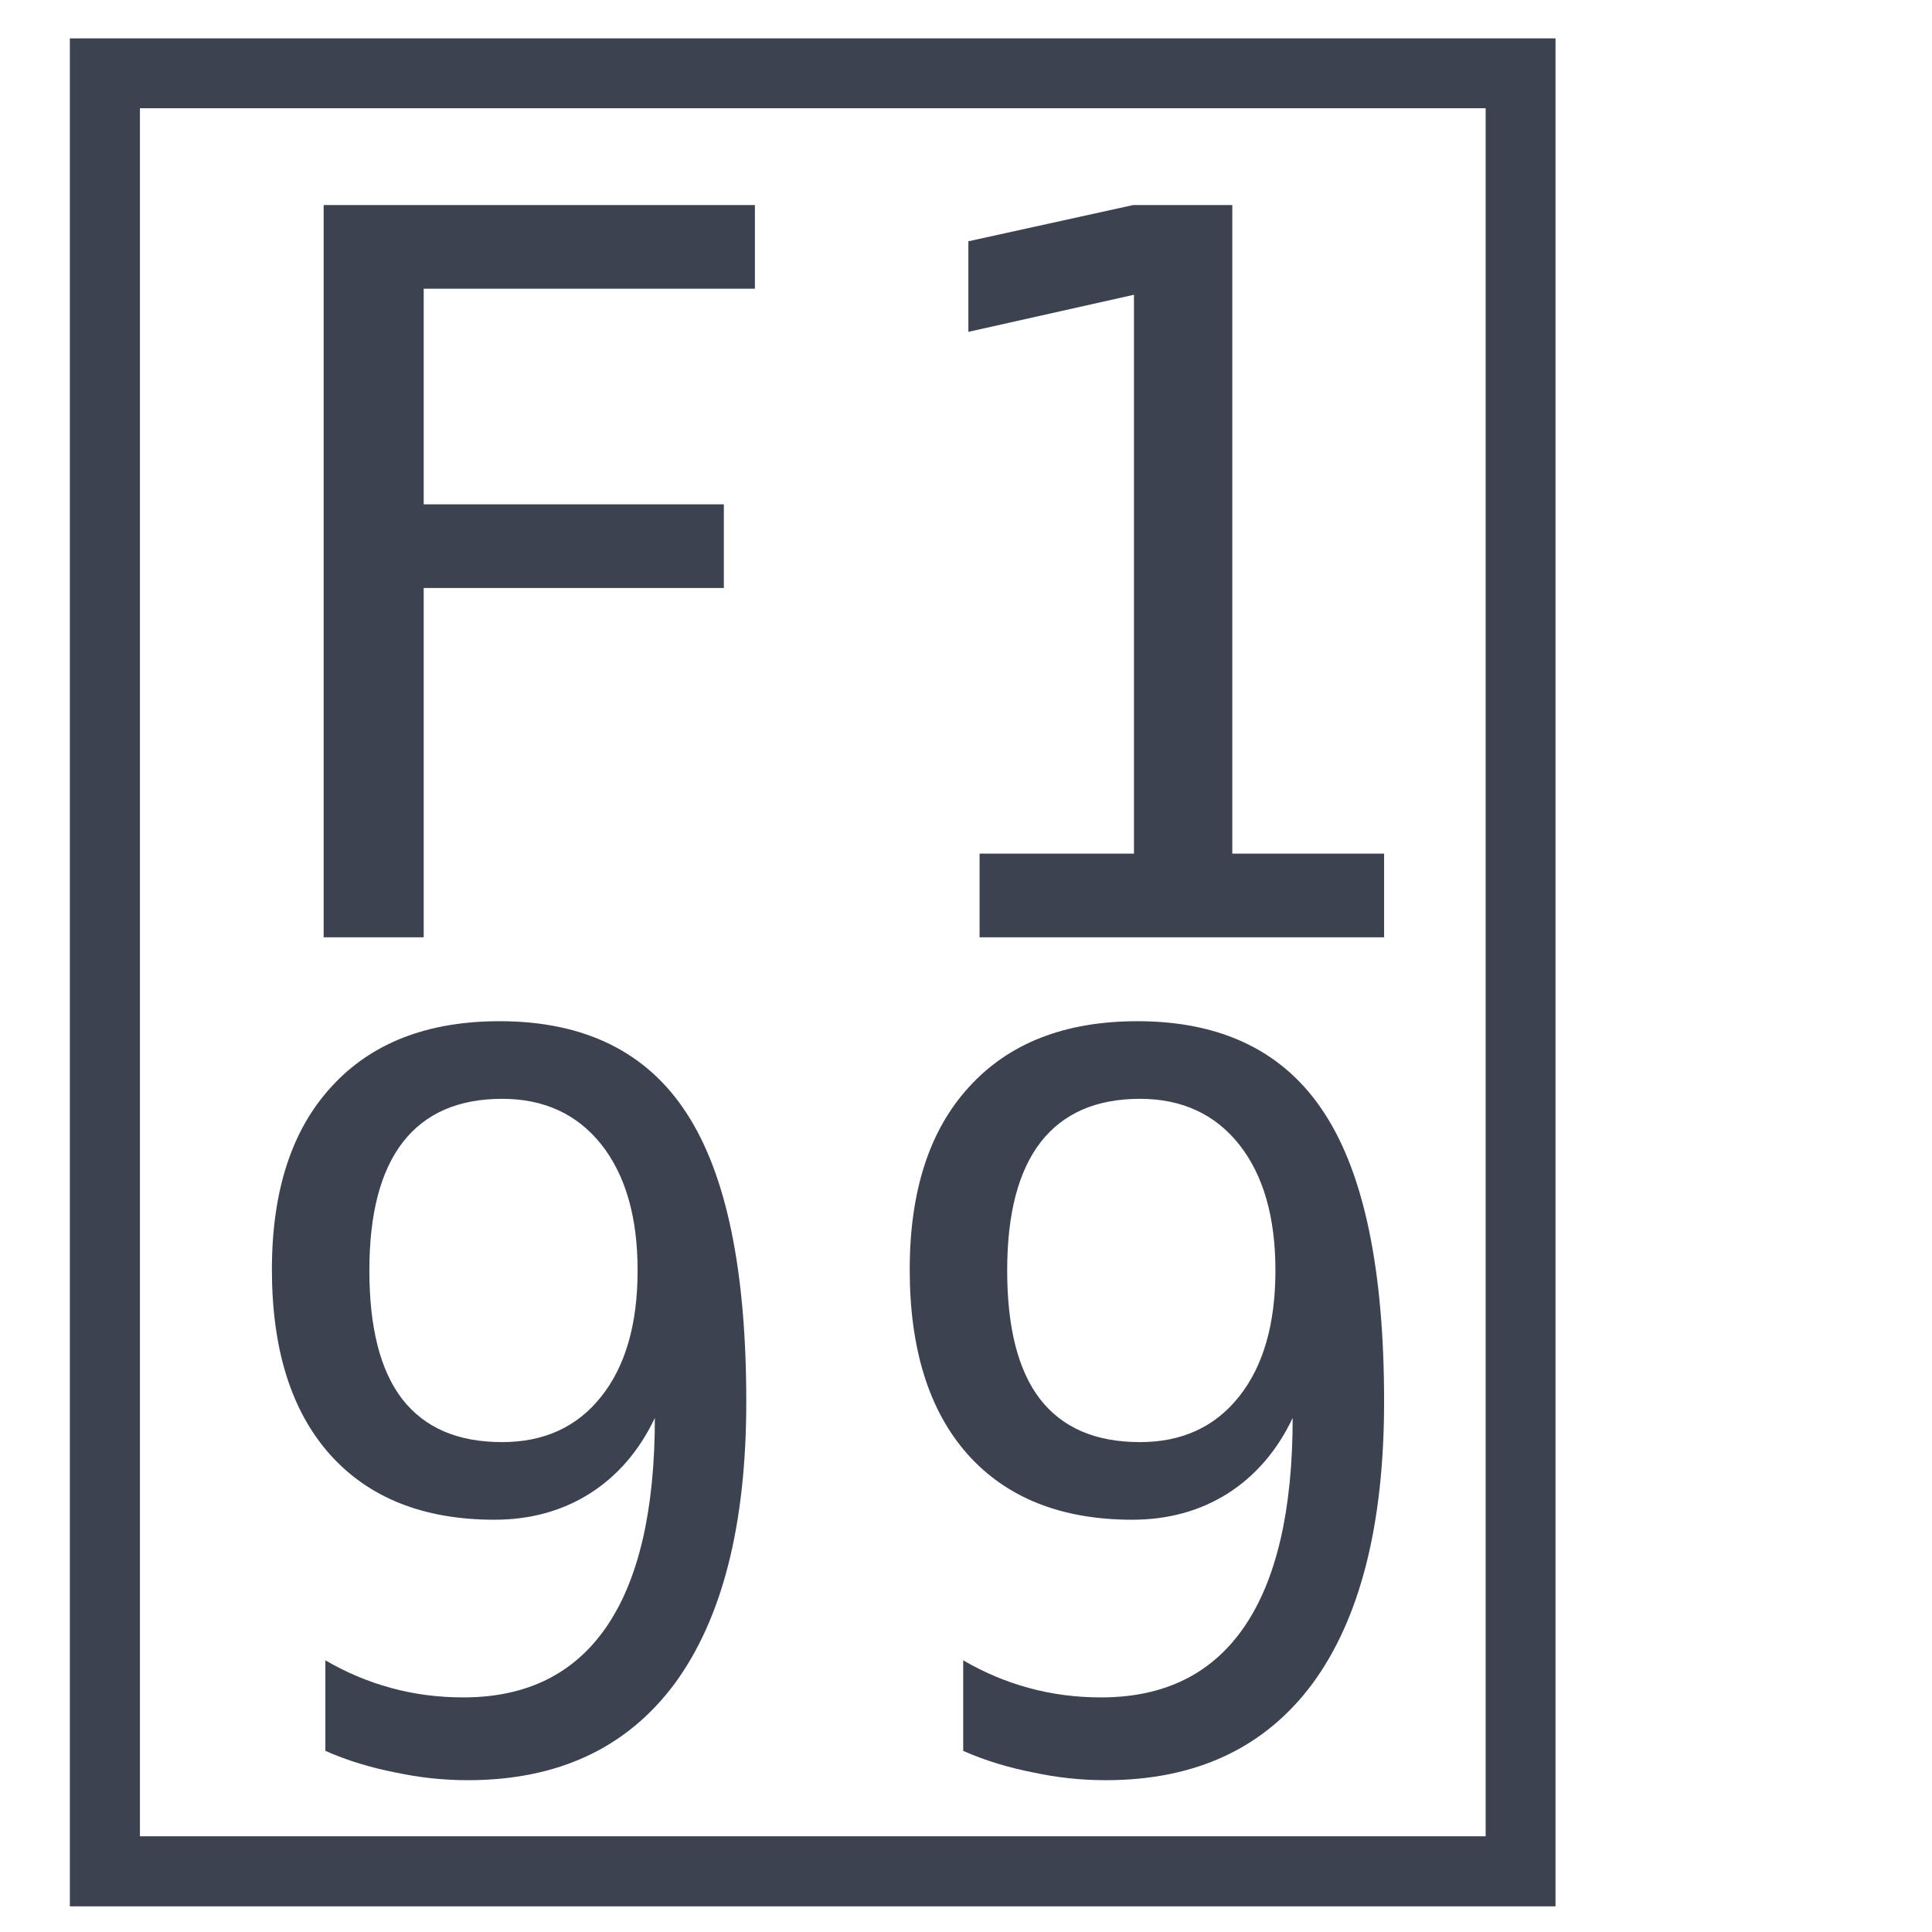
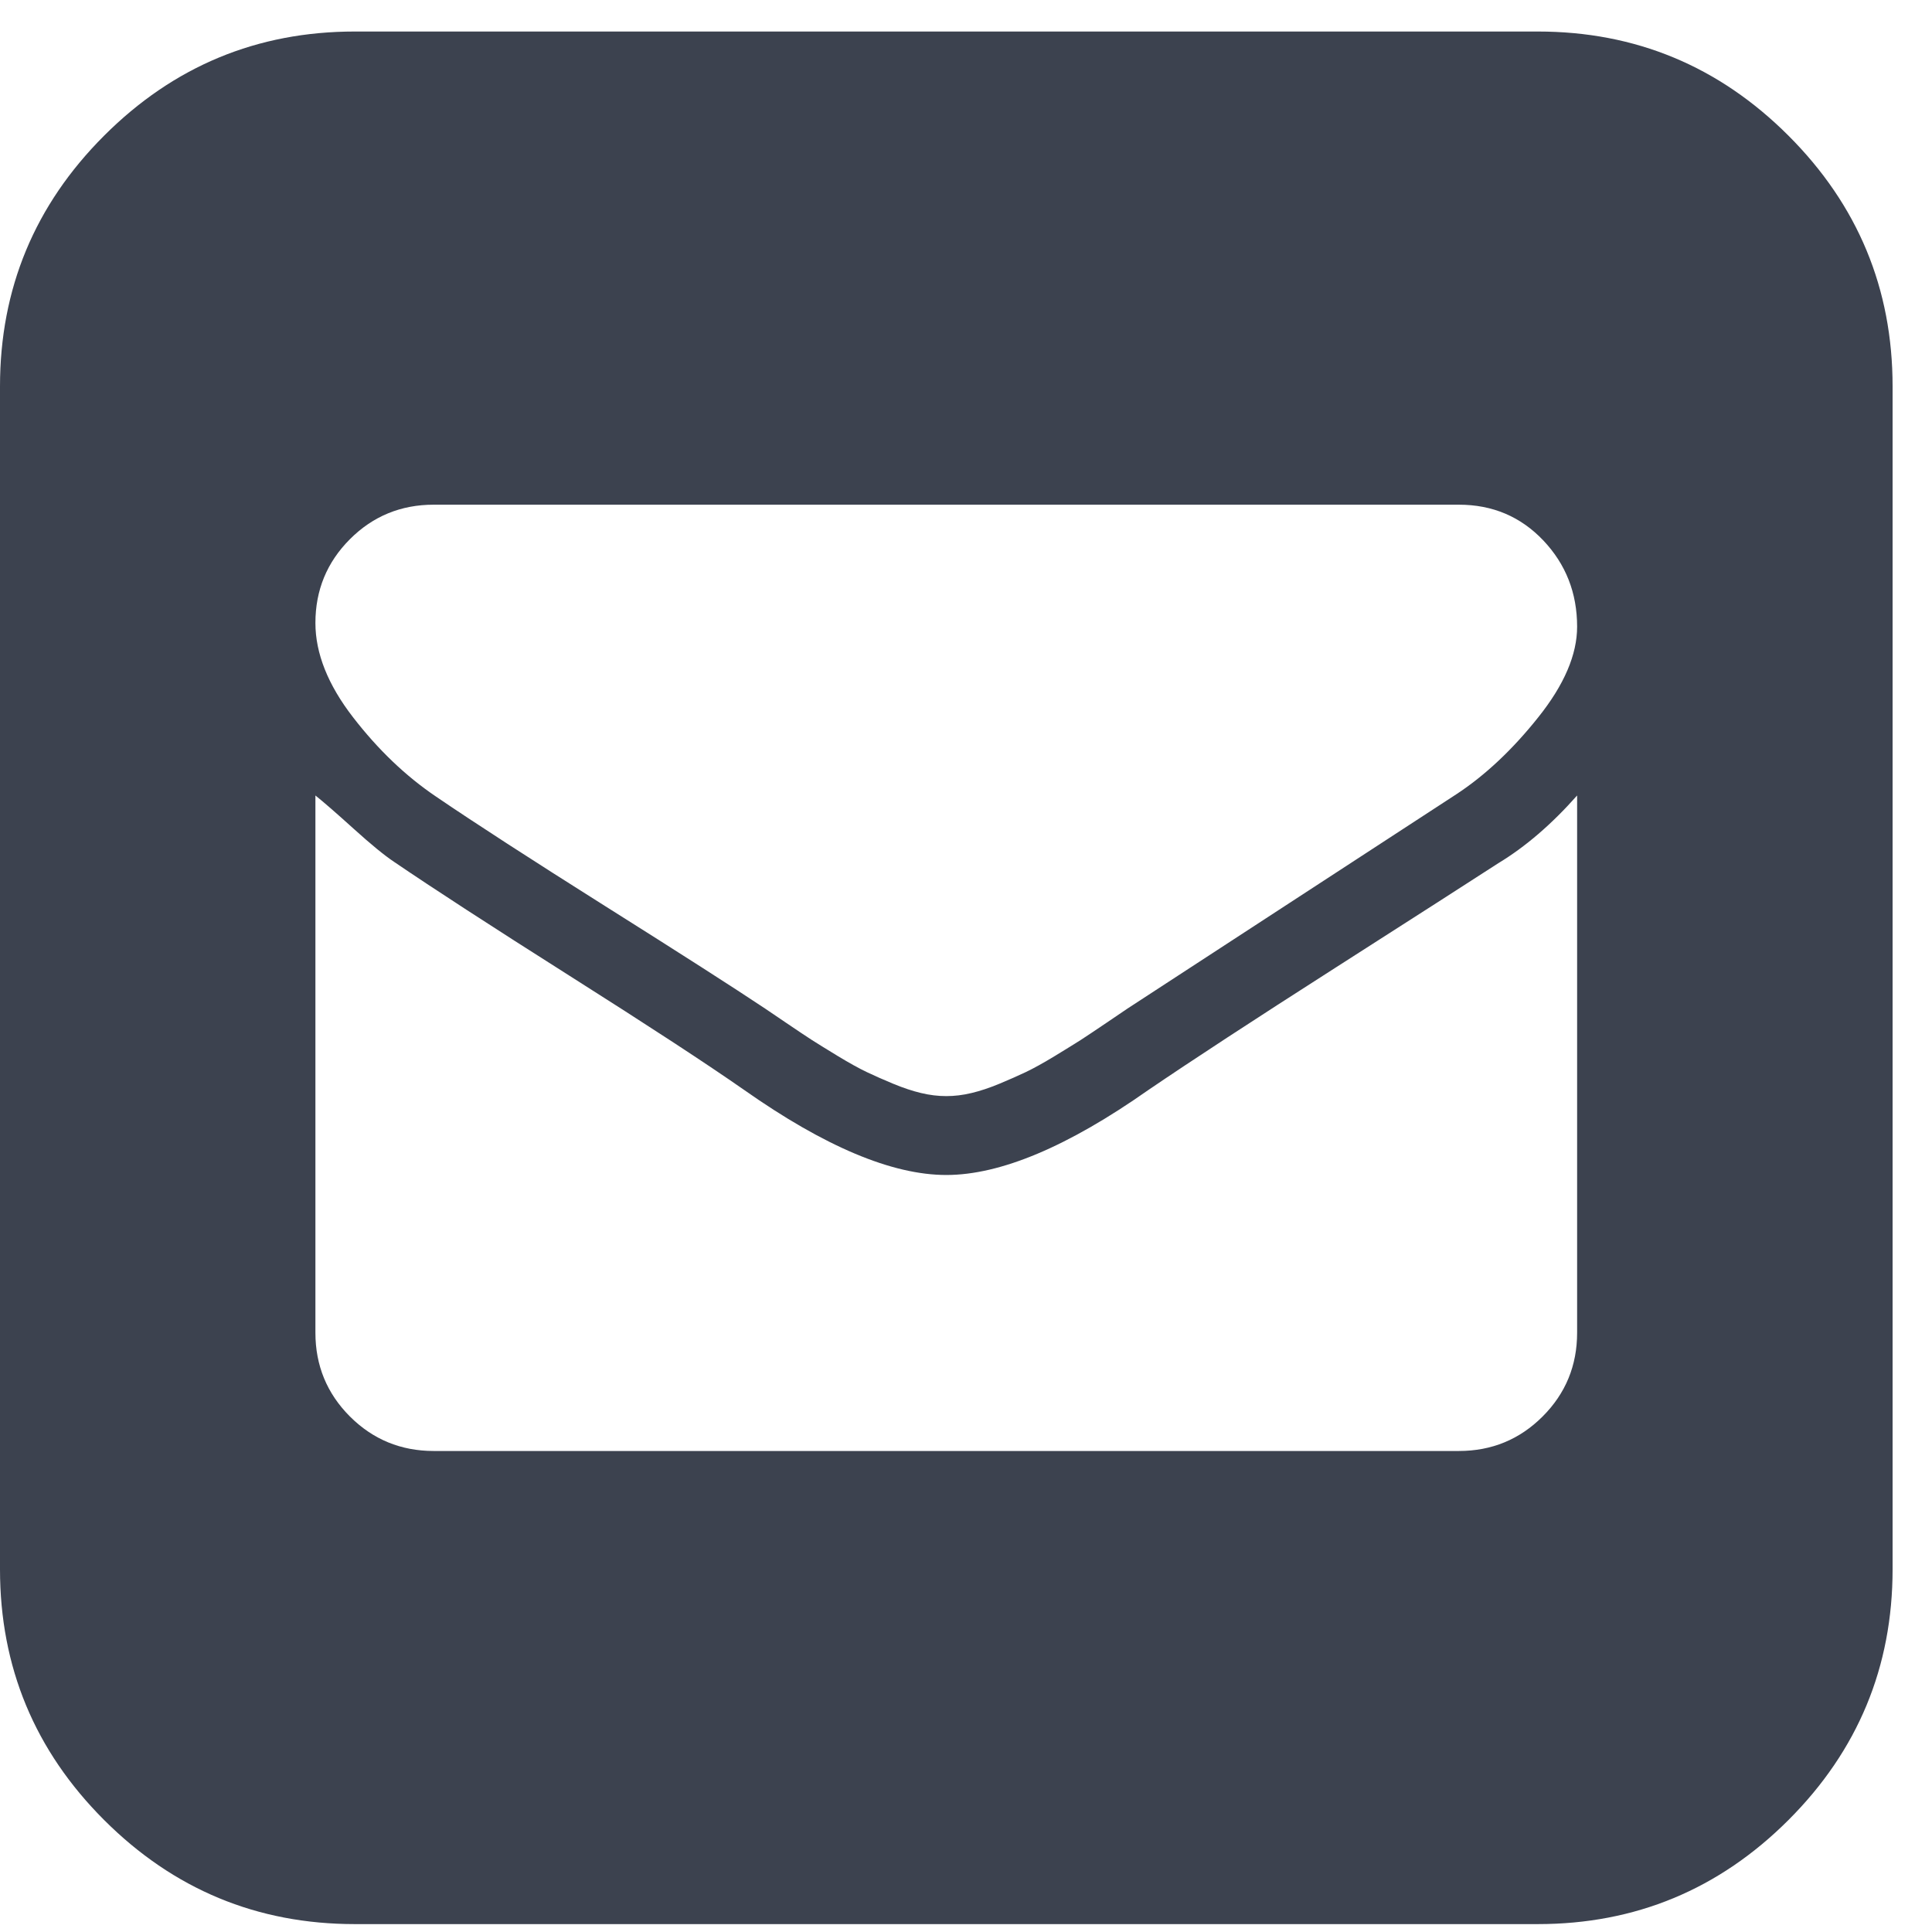
<svg xmlns="http://www.w3.org/2000/svg" width="35px" height="35px" viewBox="0 0 35 35" version="1.1">
  <defs />
-   <g id="Symbols" stroke="none" stroke-width="1" fill="none" fill-rule="evenodd" font-size="40" font-family="FontAwesome" font-weight="normal">
+   <g id="Symbols" stroke="none" stroke-width="1" fill="none" fill-rule="evenodd">
    <g id="Footer" transform="translate(-916, -207)" fill="#3C424F">
-       <g id="Group-7" transform="translate(916, 145)">
-         <text id="envelope-square---FontAwesome">
-           <tspan x="0" y="94"></tspan>
-         </text>
+       <g id="Group-7" transform="translate(916, 147)">
+         <path d="M27.857,60.571 C29.628,60.571 31.142,61.2 32.4,62.458 C33.657,63.715 34.286,65.229 34.286,67 L34.286,88.429 C34.286,90.199 33.657,91.714 32.4,92.971 C31.142,94.228 29.628,94.857 27.857,94.857 L6.429,94.857 C4.658,94.857 3.144,94.228 1.886,92.971 C0.629,91.714 0,90.199 0,88.429 L0,67 C0,65.229 0.629,63.715 1.886,62.458 C3.144,61.2 4.658,60.571 6.429,60.571 L27.857,60.571 Z M28.571,84.143 L28.571,74.411 C28.11,74.932 27.634,75.341 27.143,75.638 C26.637,75.966 25.651,76.598 24.185,77.536 C22.719,78.473 21.592,79.21 20.804,79.746 C19.345,80.772 18.125,81.286 17.143,81.286 C16.161,81.286 14.94,80.772 13.482,79.746 C12.798,79.269 11.745,78.581 10.324,77.681 C8.903,76.781 7.842,76.092 7.143,75.616 C6.964,75.497 6.719,75.296 6.406,75.013 C6.094,74.731 5.863,74.53 5.714,74.411 L5.714,84.143 C5.714,84.738 5.923,85.244 6.339,85.661 C6.756,86.077 7.262,86.286 7.857,86.286 L26.429,86.286 C27.024,86.286 27.53,86.077 27.946,85.661 C28.363,85.244 28.571,84.738 28.571,84.143 Z M28.571,71.353 C28.571,70.743 28.367,70.222 27.958,69.79 C27.548,69.359 27.039,69.143 26.429,69.143 L7.857,69.143 C7.262,69.143 6.756,69.351 6.339,69.768 C5.923,70.185 5.714,70.69 5.714,71.286 C5.714,71.836 5.941,72.406 6.395,72.993 C6.849,73.581 7.351,74.061 7.902,74.433 C8.601,74.909 9.624,75.571 10.971,76.42 C12.318,77.268 13.281,77.885 13.862,78.272 C13.906,78.302 14.033,78.388 14.241,78.529 C14.449,78.67 14.606,78.775 14.71,78.842 C14.814,78.908 14.97,79.005 15.179,79.132 C15.387,79.258 15.562,79.355 15.703,79.422 C15.844,79.489 16.004,79.56 16.183,79.634 C16.362,79.708 16.529,79.764 16.685,79.801 C16.842,79.839 16.994,79.857 17.143,79.857 C17.292,79.857 17.444,79.839 17.6,79.801 C17.757,79.764 17.924,79.708 18.103,79.634 C18.281,79.56 18.441,79.489 18.583,79.422 C18.724,79.355 18.899,79.258 19.107,79.132 C19.315,79.005 19.472,78.908 19.576,78.842 C19.68,78.775 19.836,78.67 20.045,78.529 C20.253,78.388 20.379,78.302 20.424,78.272 L26.384,74.388 C26.905,74.046 27.4,73.581 27.868,72.993 C28.337,72.406 28.571,71.859 28.571,71.353 Z" id="envelope-square---FontAwesome" />
      </g>
    </g>
  </g>
</svg>
